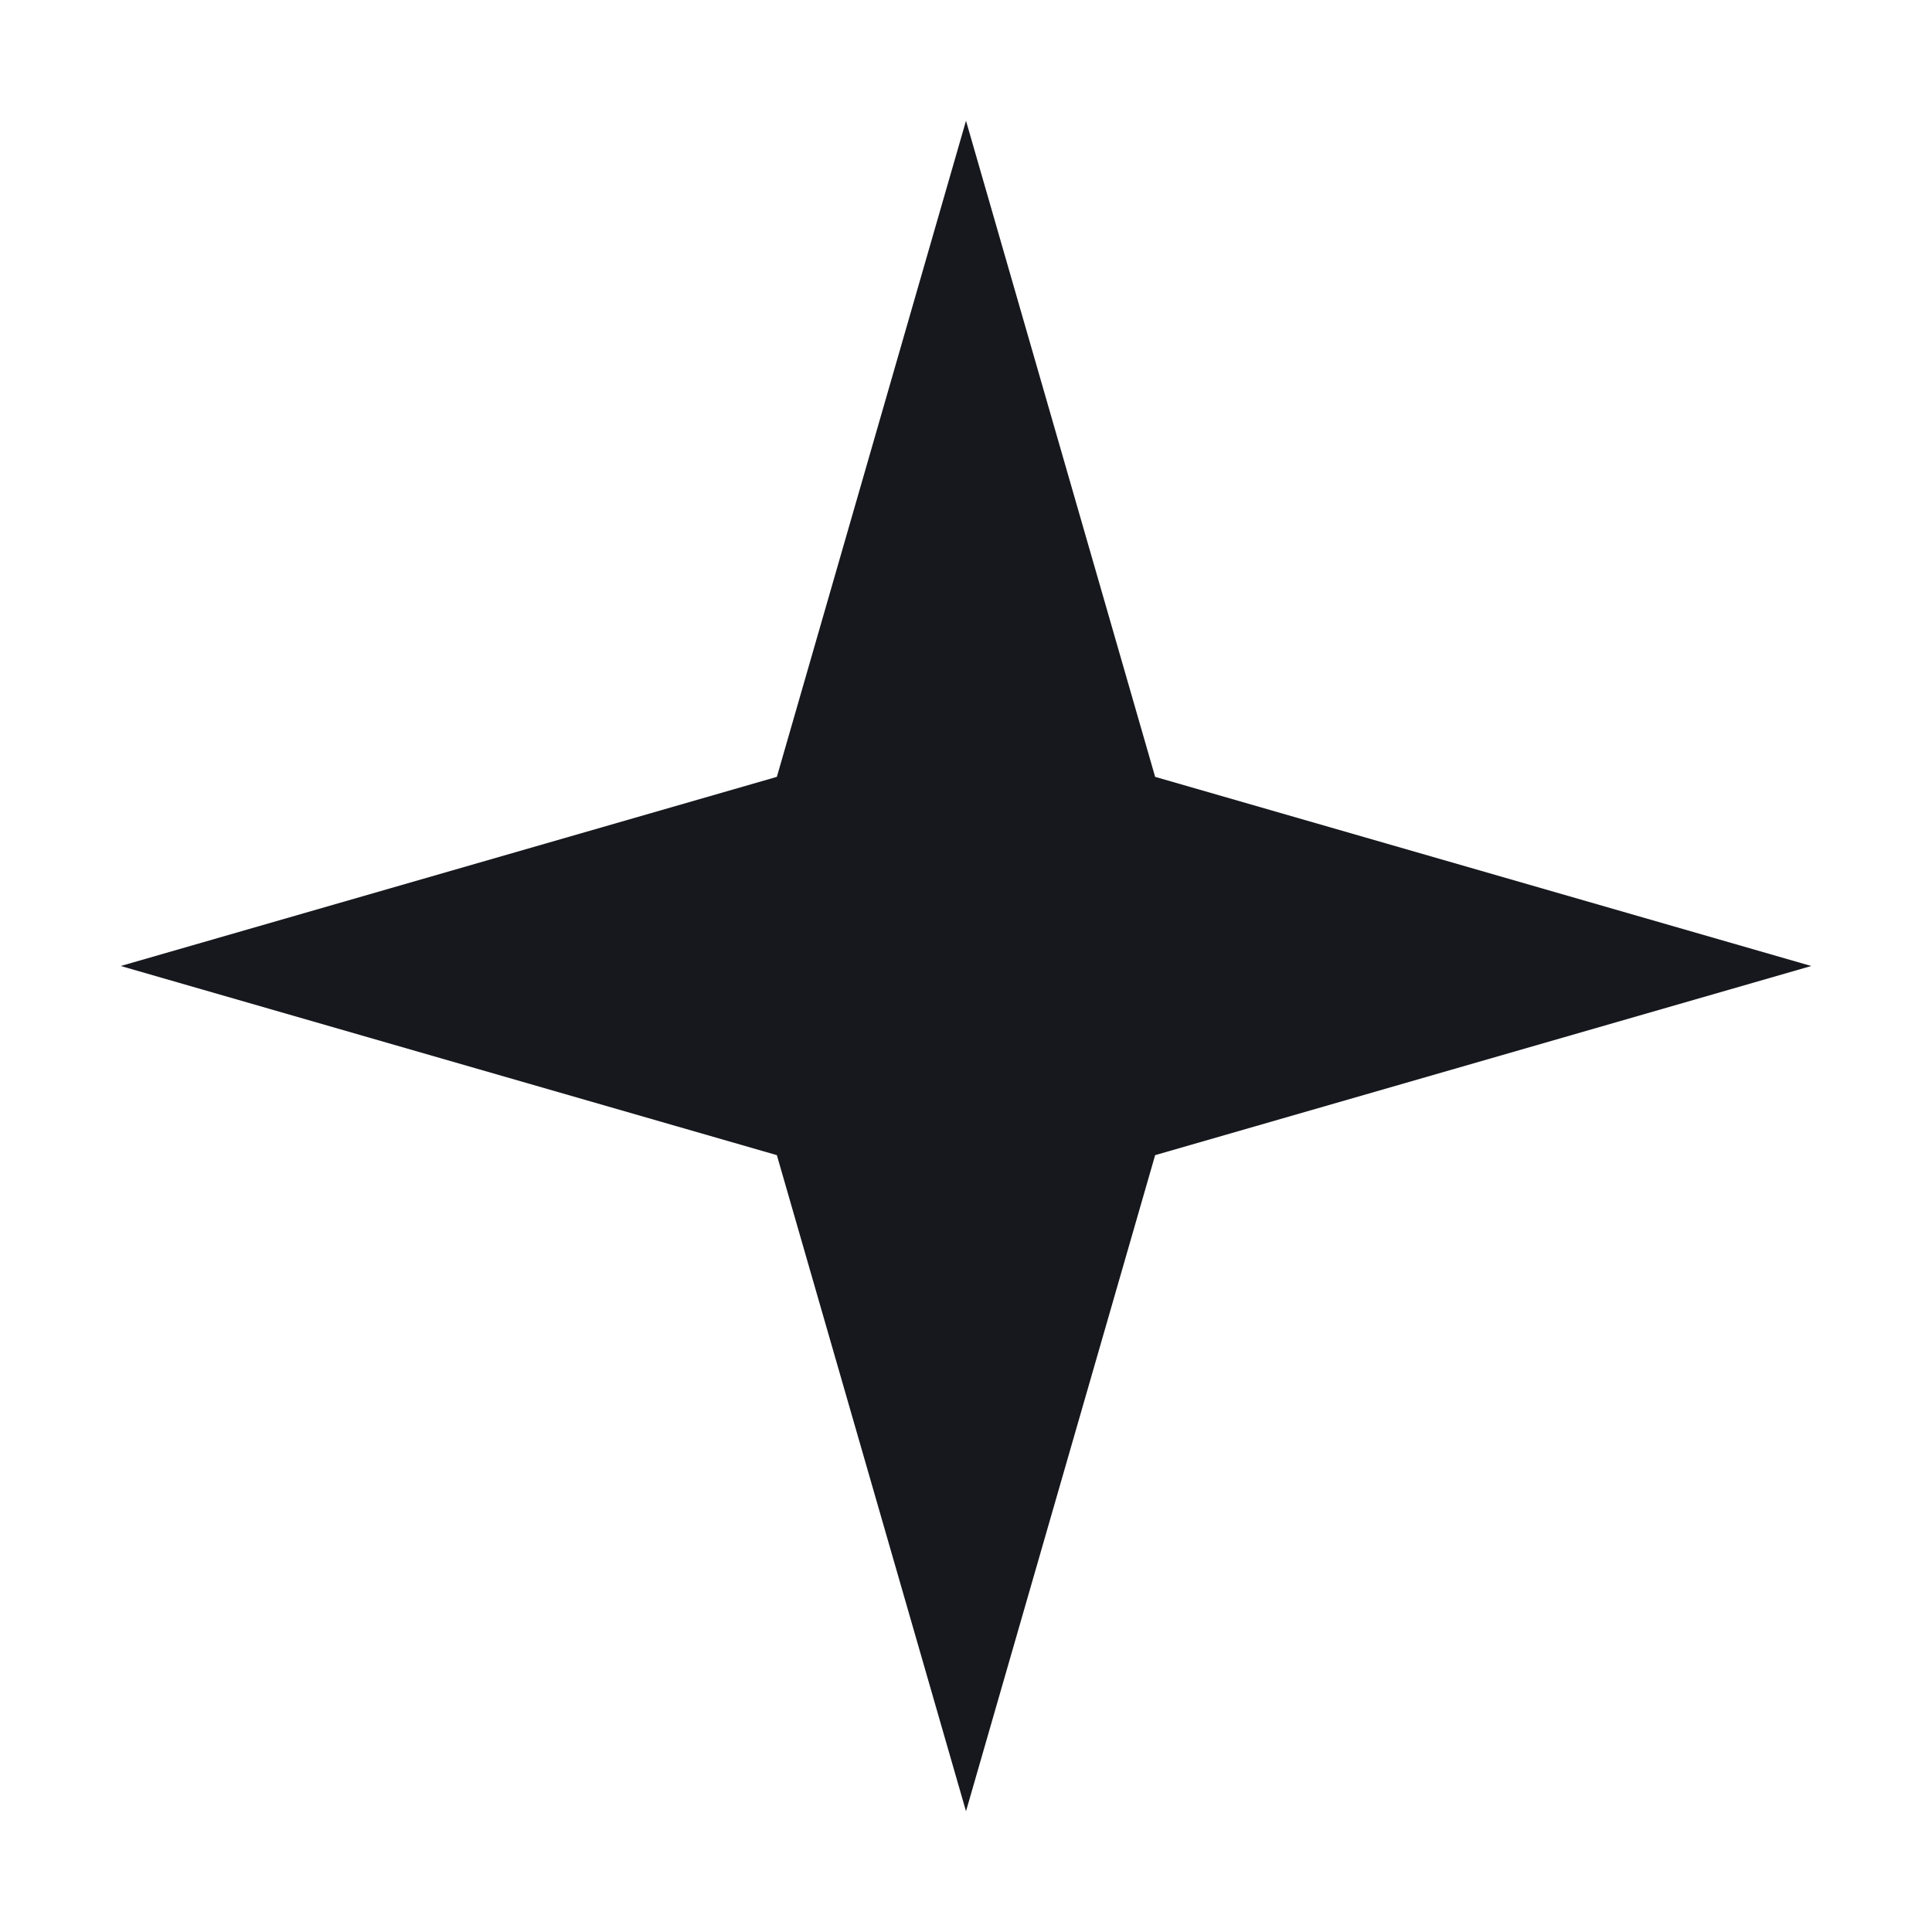
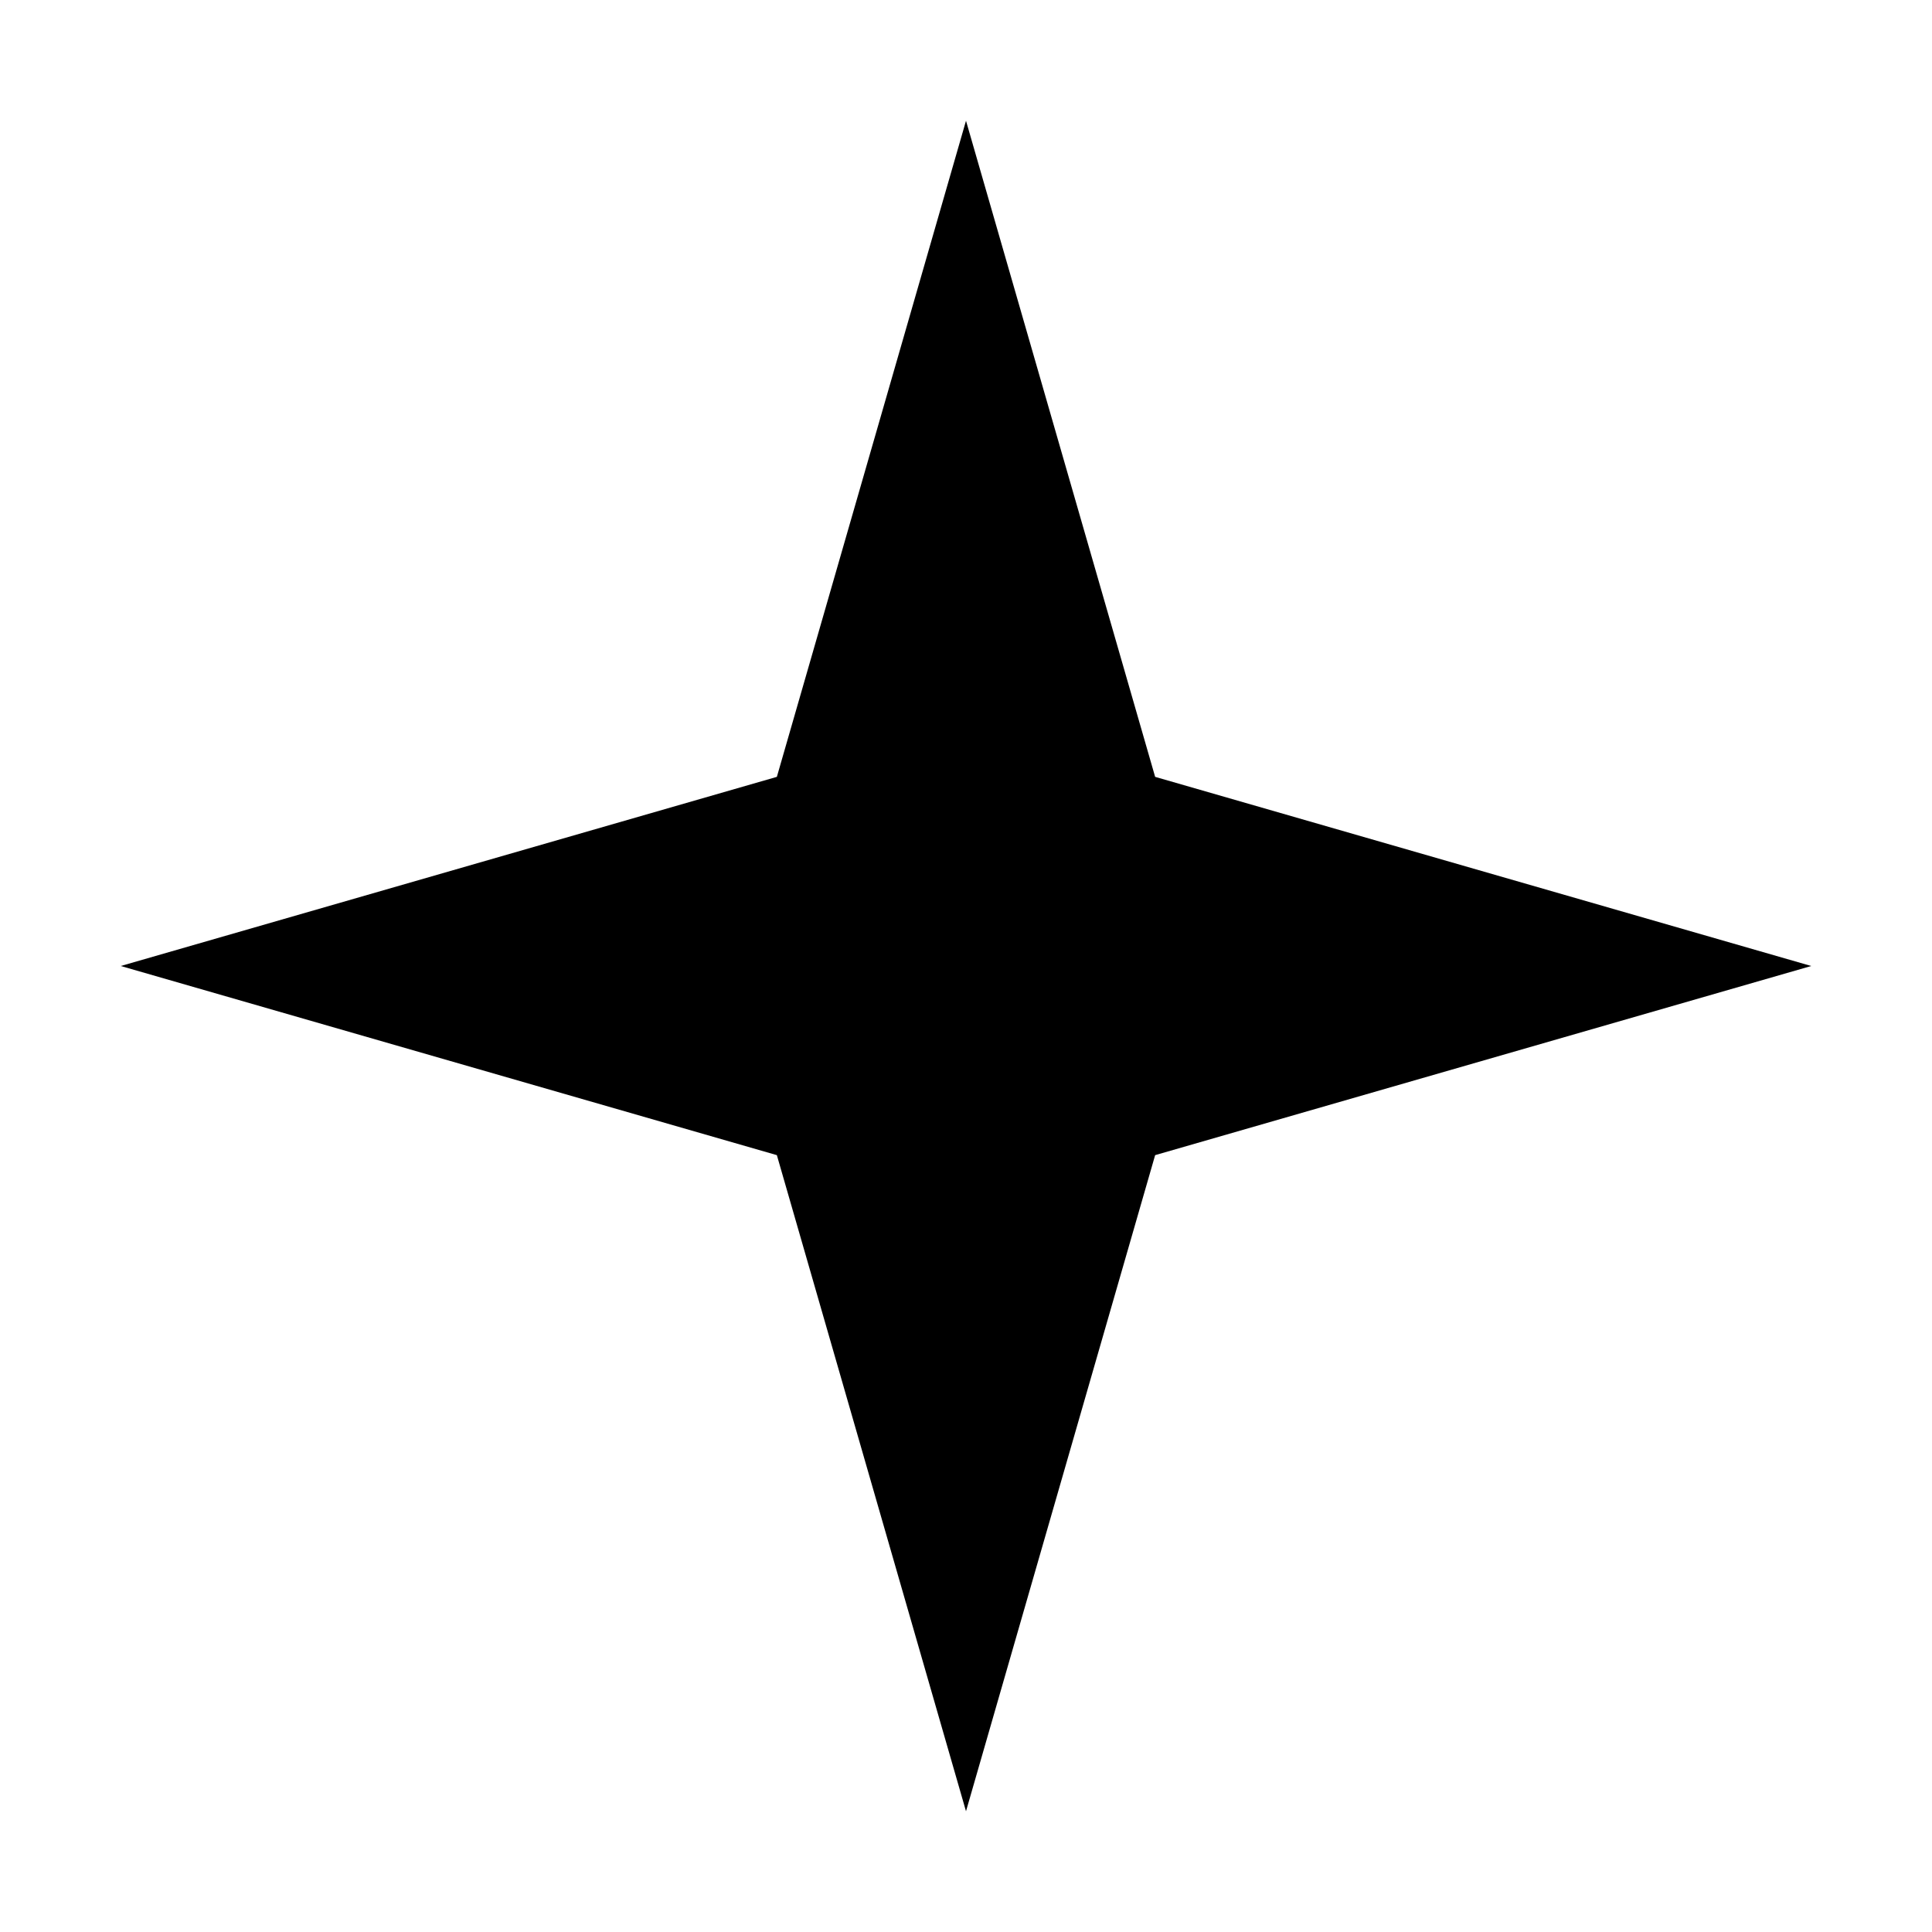
<svg xmlns="http://www.w3.org/2000/svg" width="20" height="20" viewBox="0 0 20 20" fill="none">
-   <path d="M10 1.25L11.958 8.042L18.75 10L11.958 11.958L10 18.75L8.042 11.958L1.25 10L8.042 8.042L10 1.25Z" fill="#16181D" />
+   <path d="M10 1.25L11.958 8.042L18.75 10L11.958 11.958L10 18.75L8.042 11.958L1.25 10L8.042 8.042L10 1.25Z" fill="currentColor" />
</svg>
